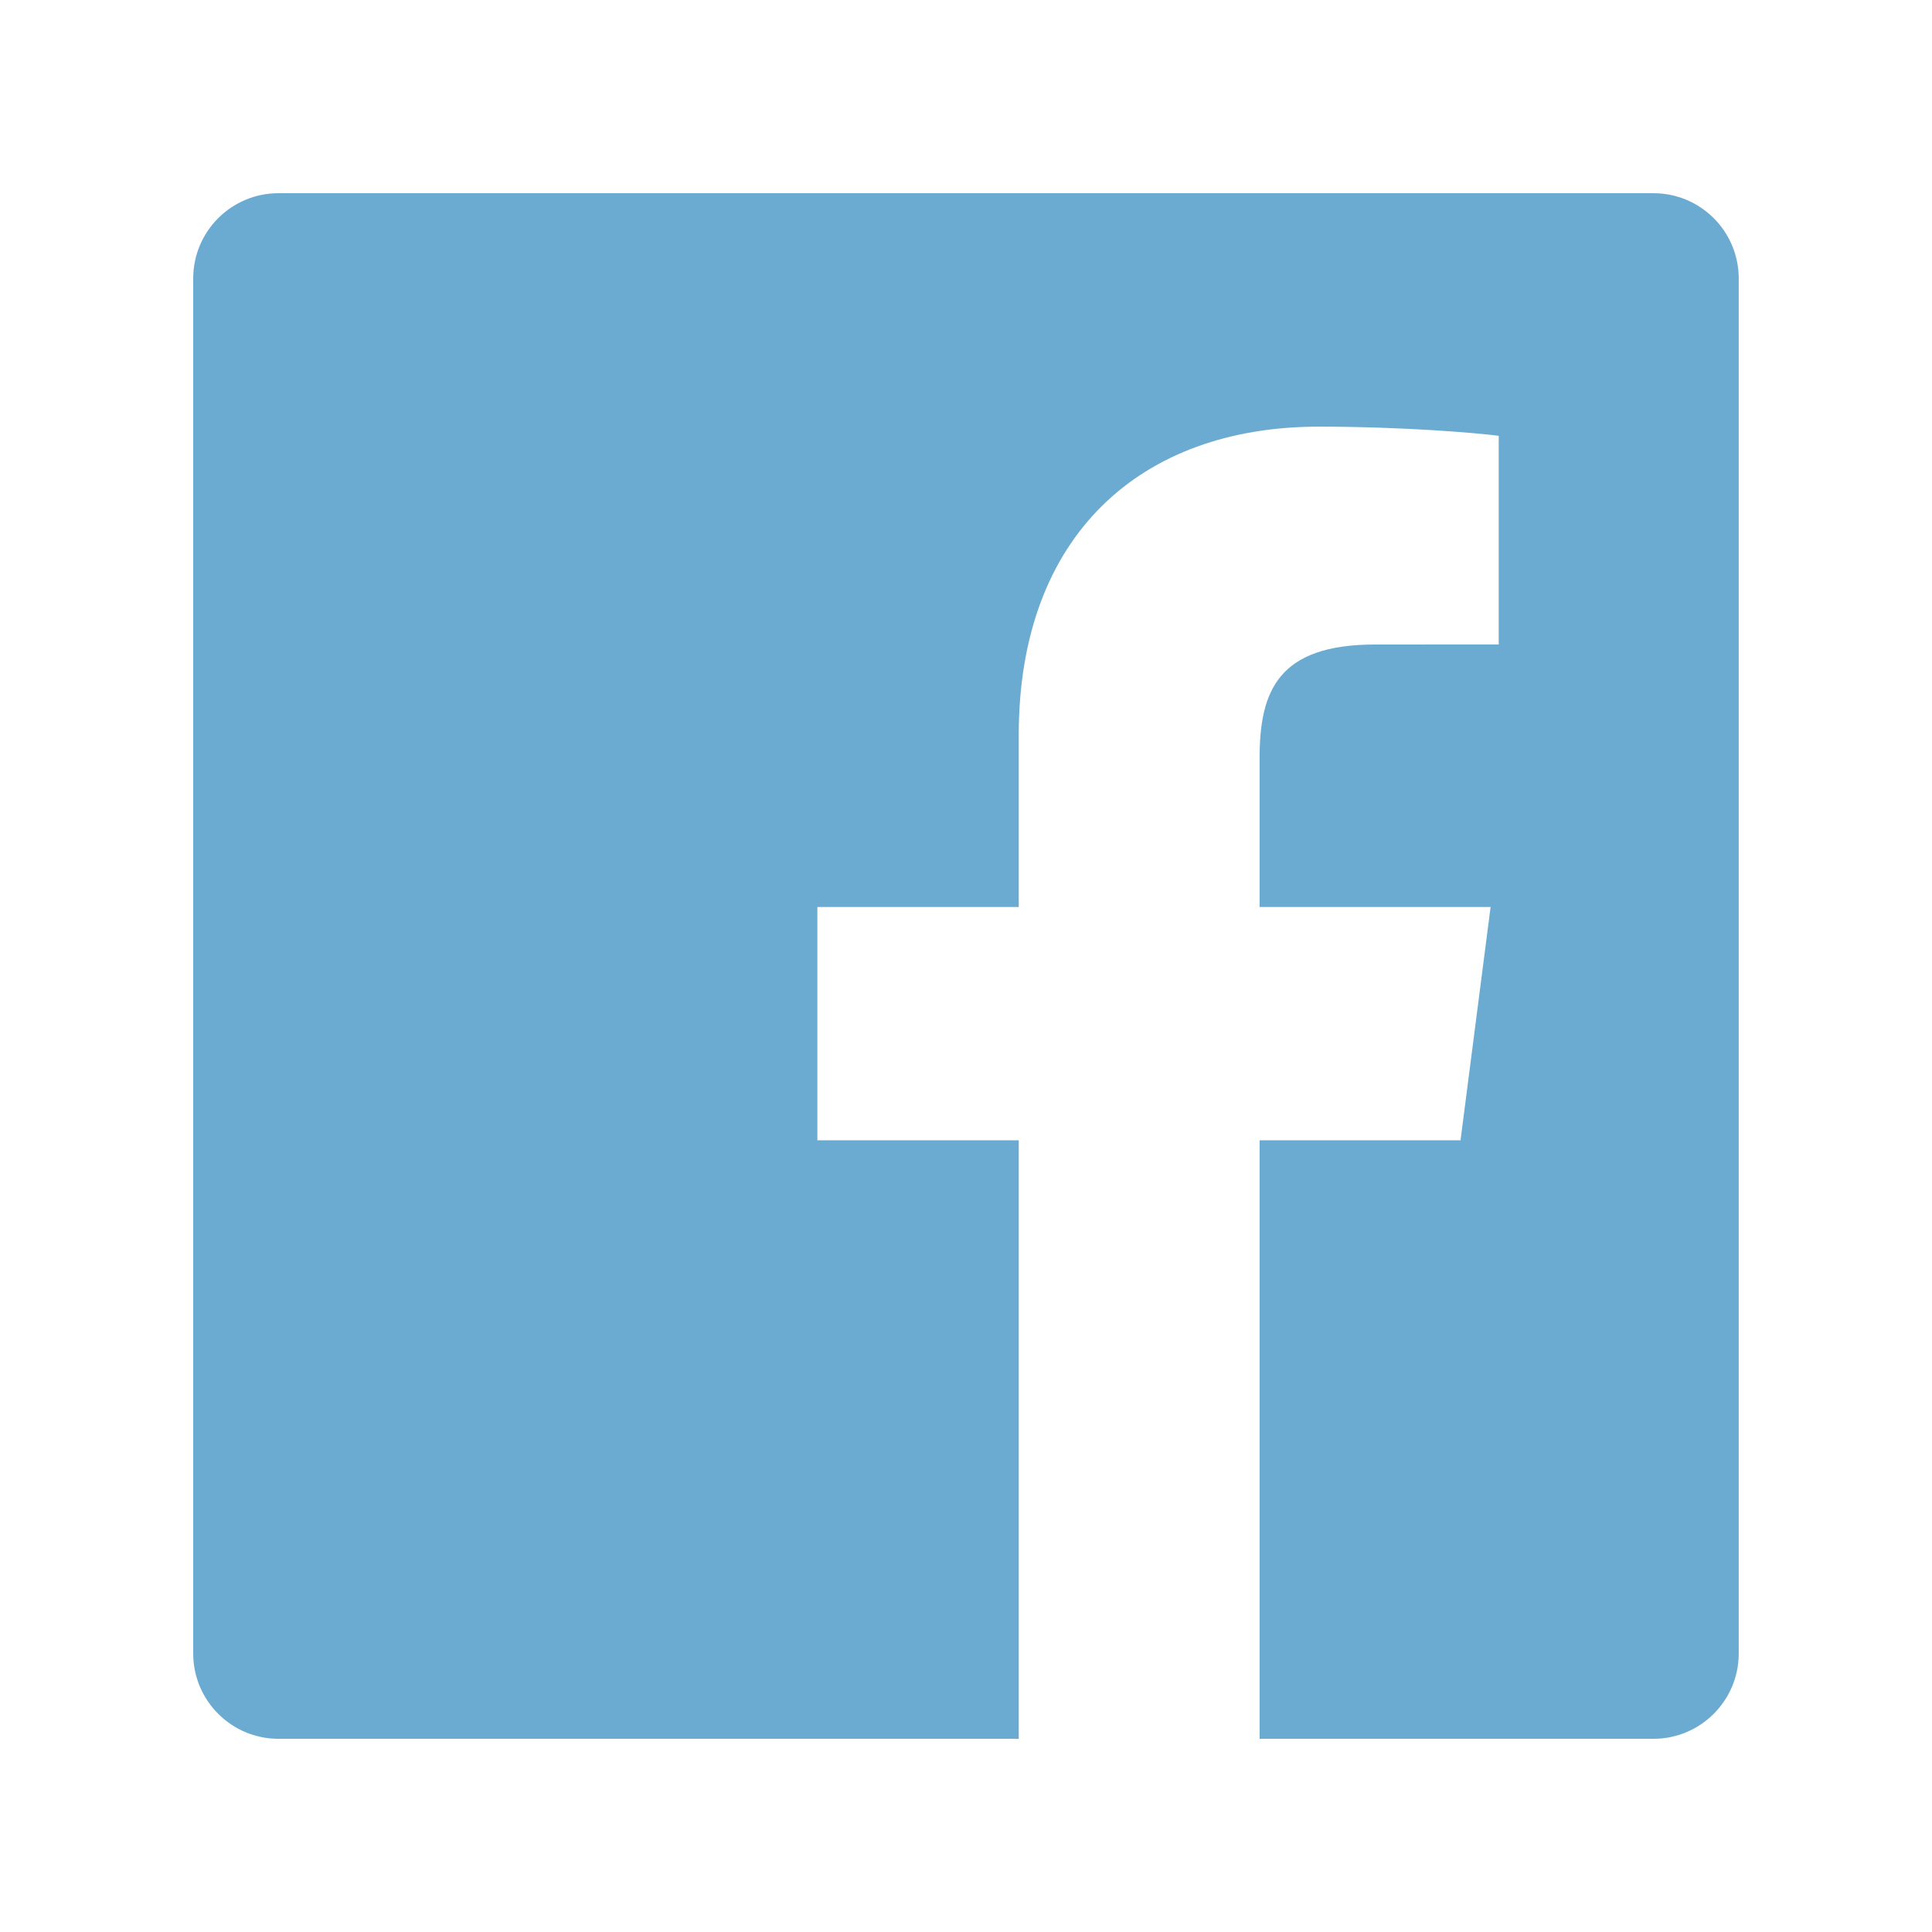
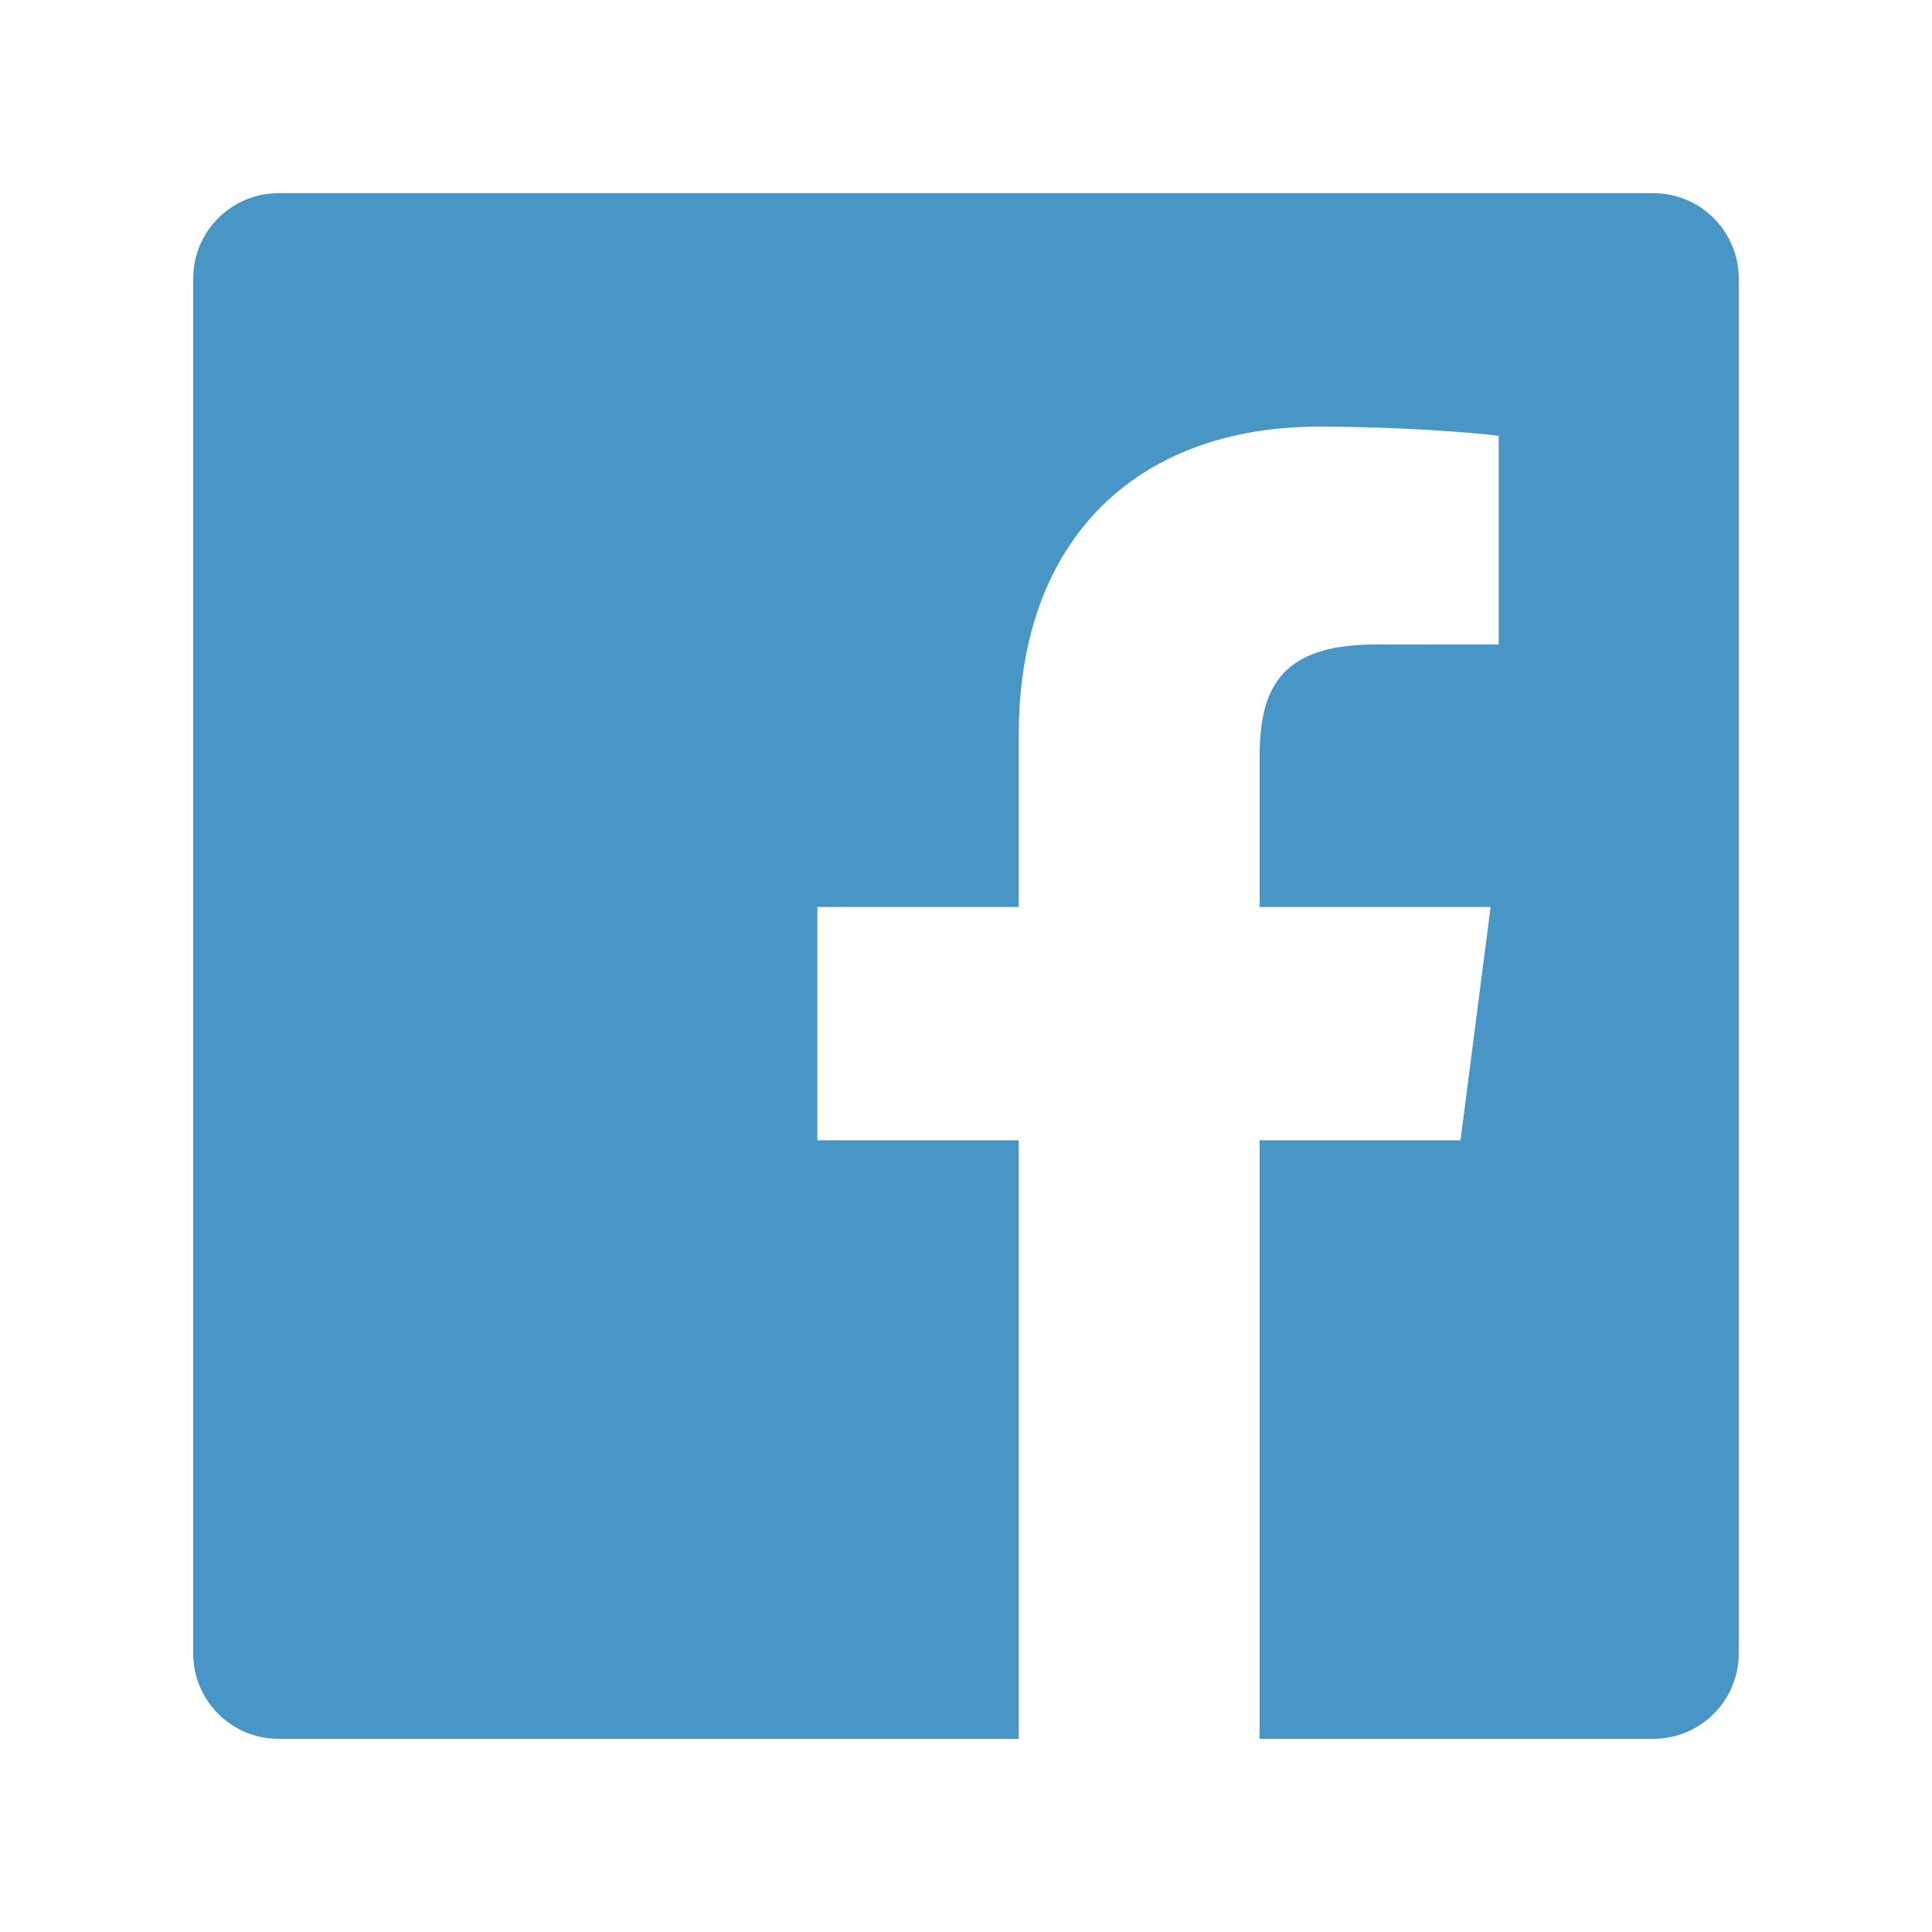
<svg xmlns="http://www.w3.org/2000/svg" width="30px" height="30px" viewBox="0 0 30 30" version="1.1">
  <defs />
  <g id="Page-1" stroke="none" stroke-width="1" fill="none" fill-rule="evenodd">
-     <g id="icon-facebook" fill="#6CABD1">
+     <g id="icon-facebook" fill="#4796c6">
      <path d="M26.999,25.675 C26.999,26.406 26.406,27 25.675,27 L19.559,27 L19.559,17.706 L22.679,17.706 L23.146,14.084 L19.559,14.084 L19.559,11.771 C19.559,10.723 19.851,10.008 21.354,10.008 L23.272,10.007 L23.272,6.767 C22.94,6.724 21.802,6.625 20.478,6.625 C17.712,6.625 15.819,8.313 15.819,11.413 L15.819,14.084 L12.692,14.084 L12.692,17.706 L15.819,17.706 L15.819,27 L4.324,27 C3.593,27 3,26.406 3,25.675 L3,4.325 C3,3.593 3.593,3 4.324,3 L25.675,3 C26.406,3 26.999,3.593 26.999,4.325 L26.999,25.675" id="Facebook-Copy" />
    </g>
  </g>
</svg>
